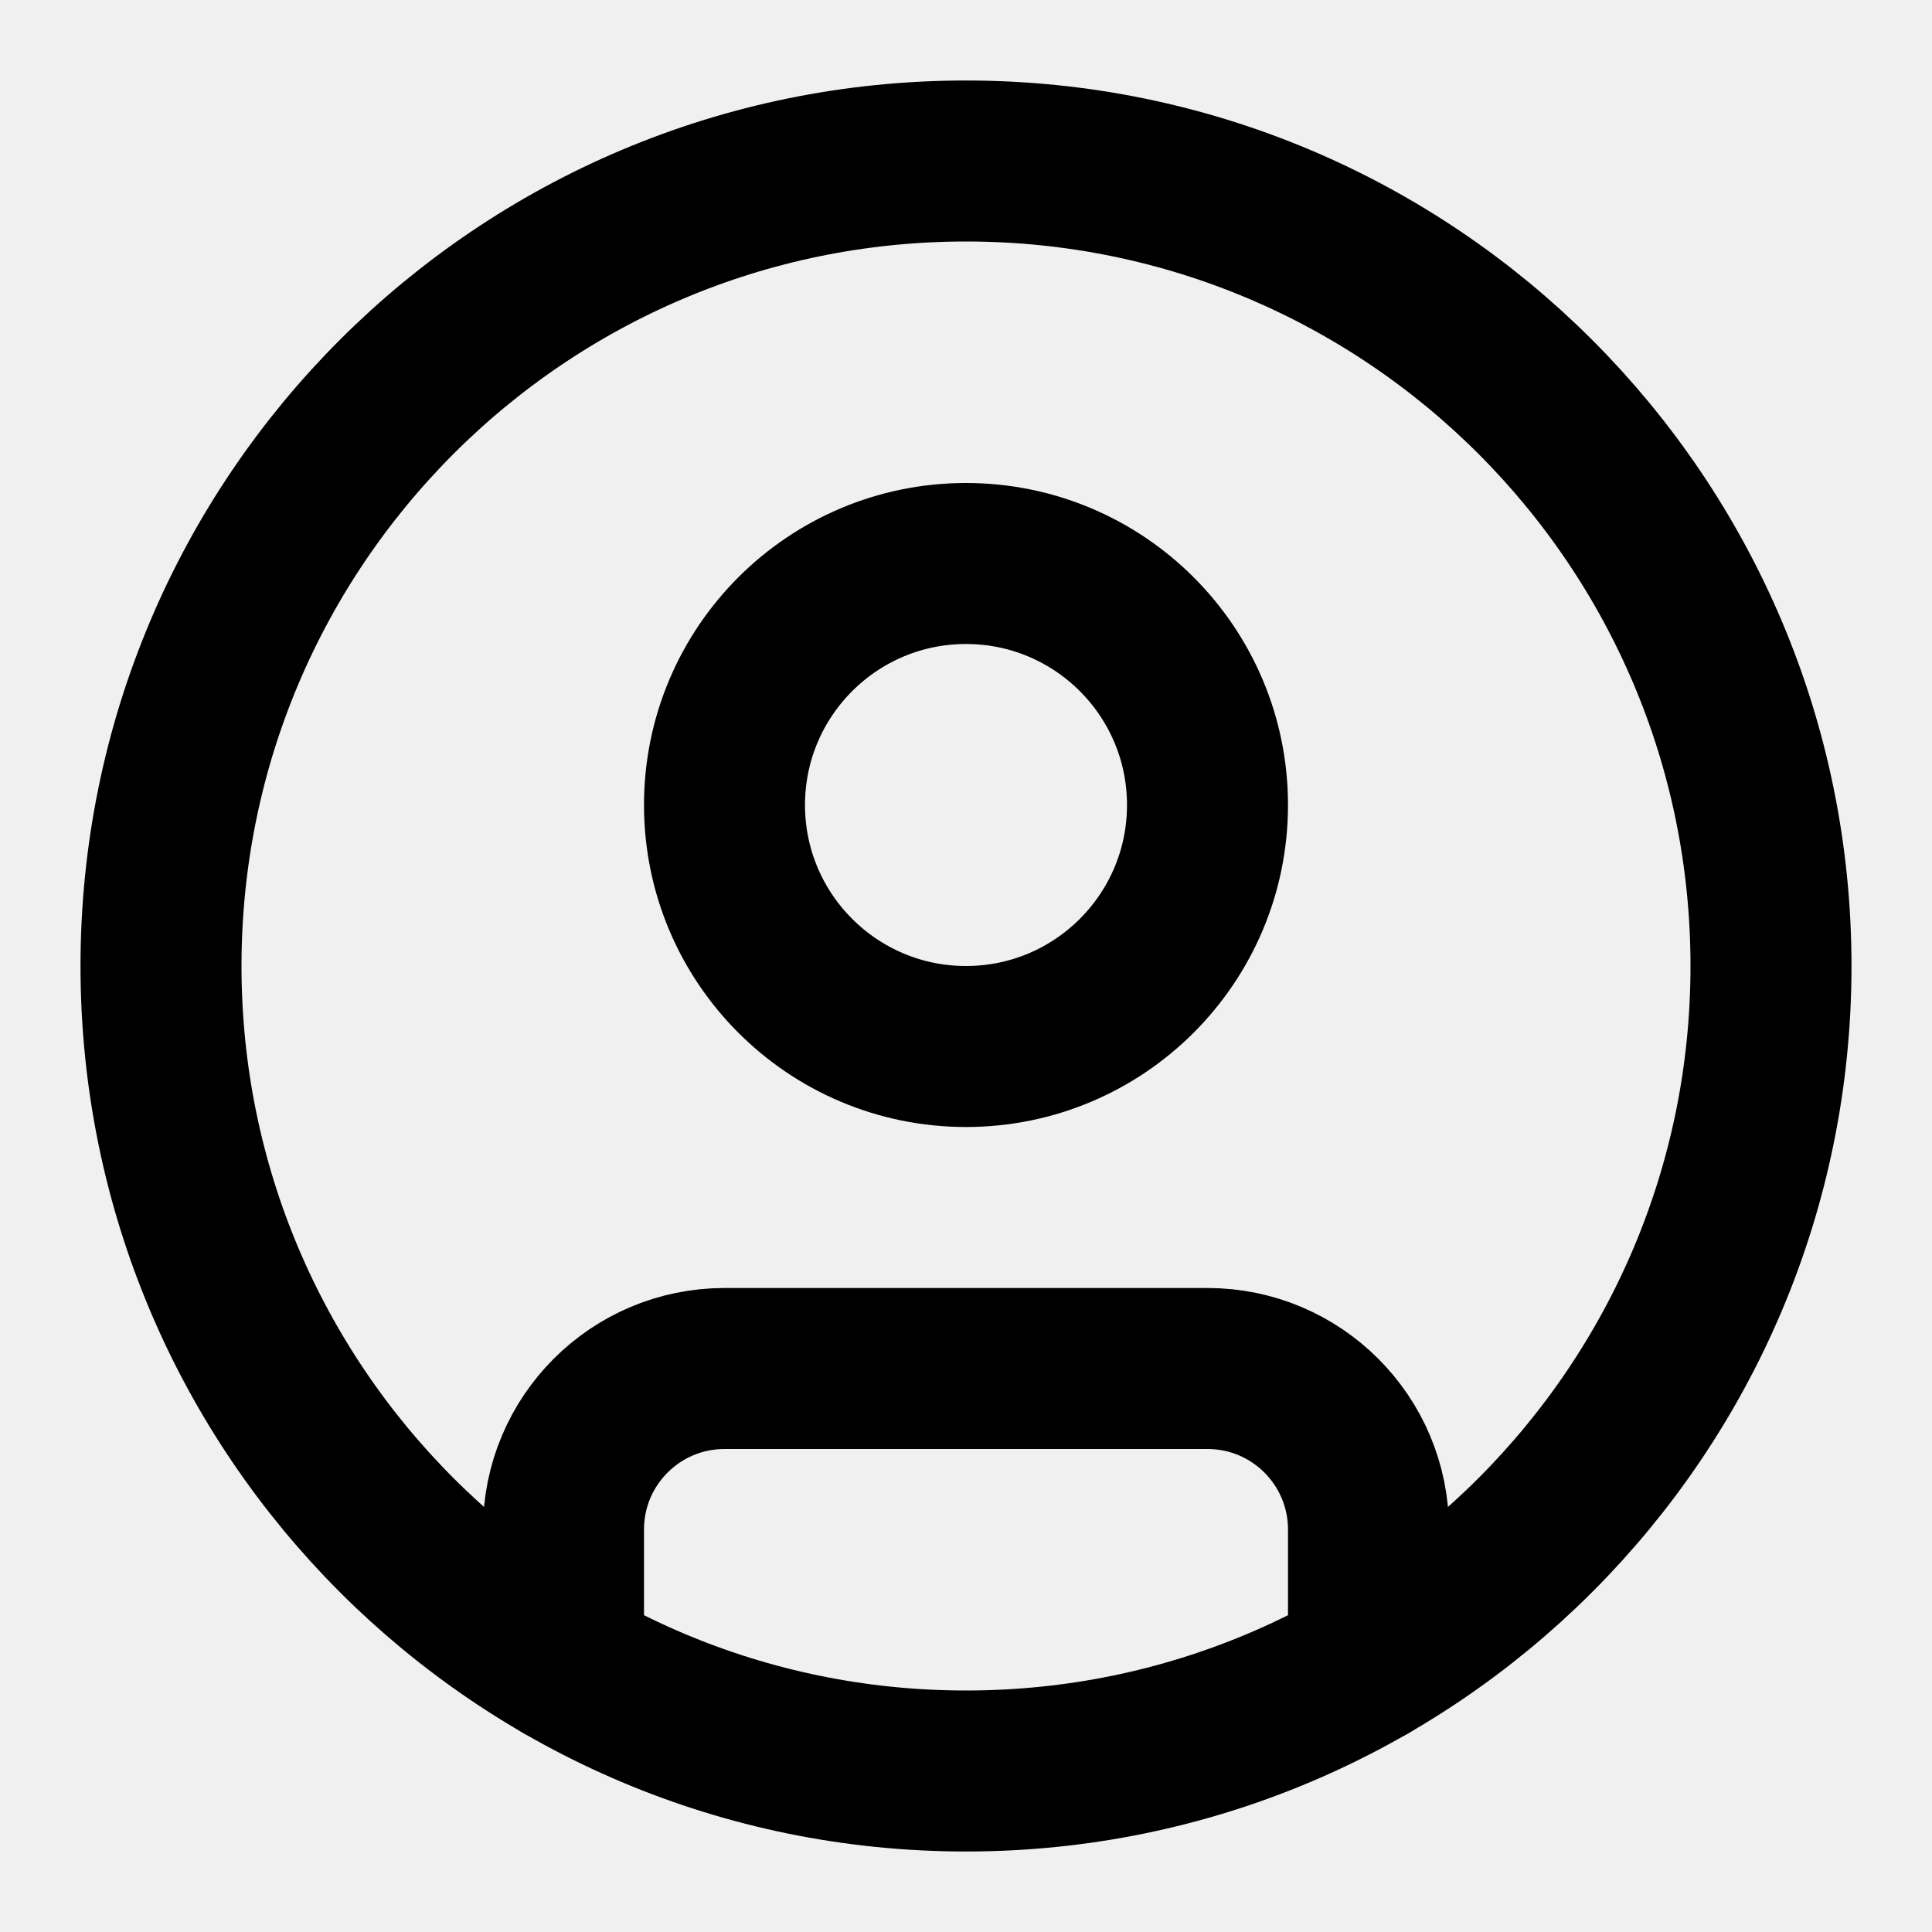
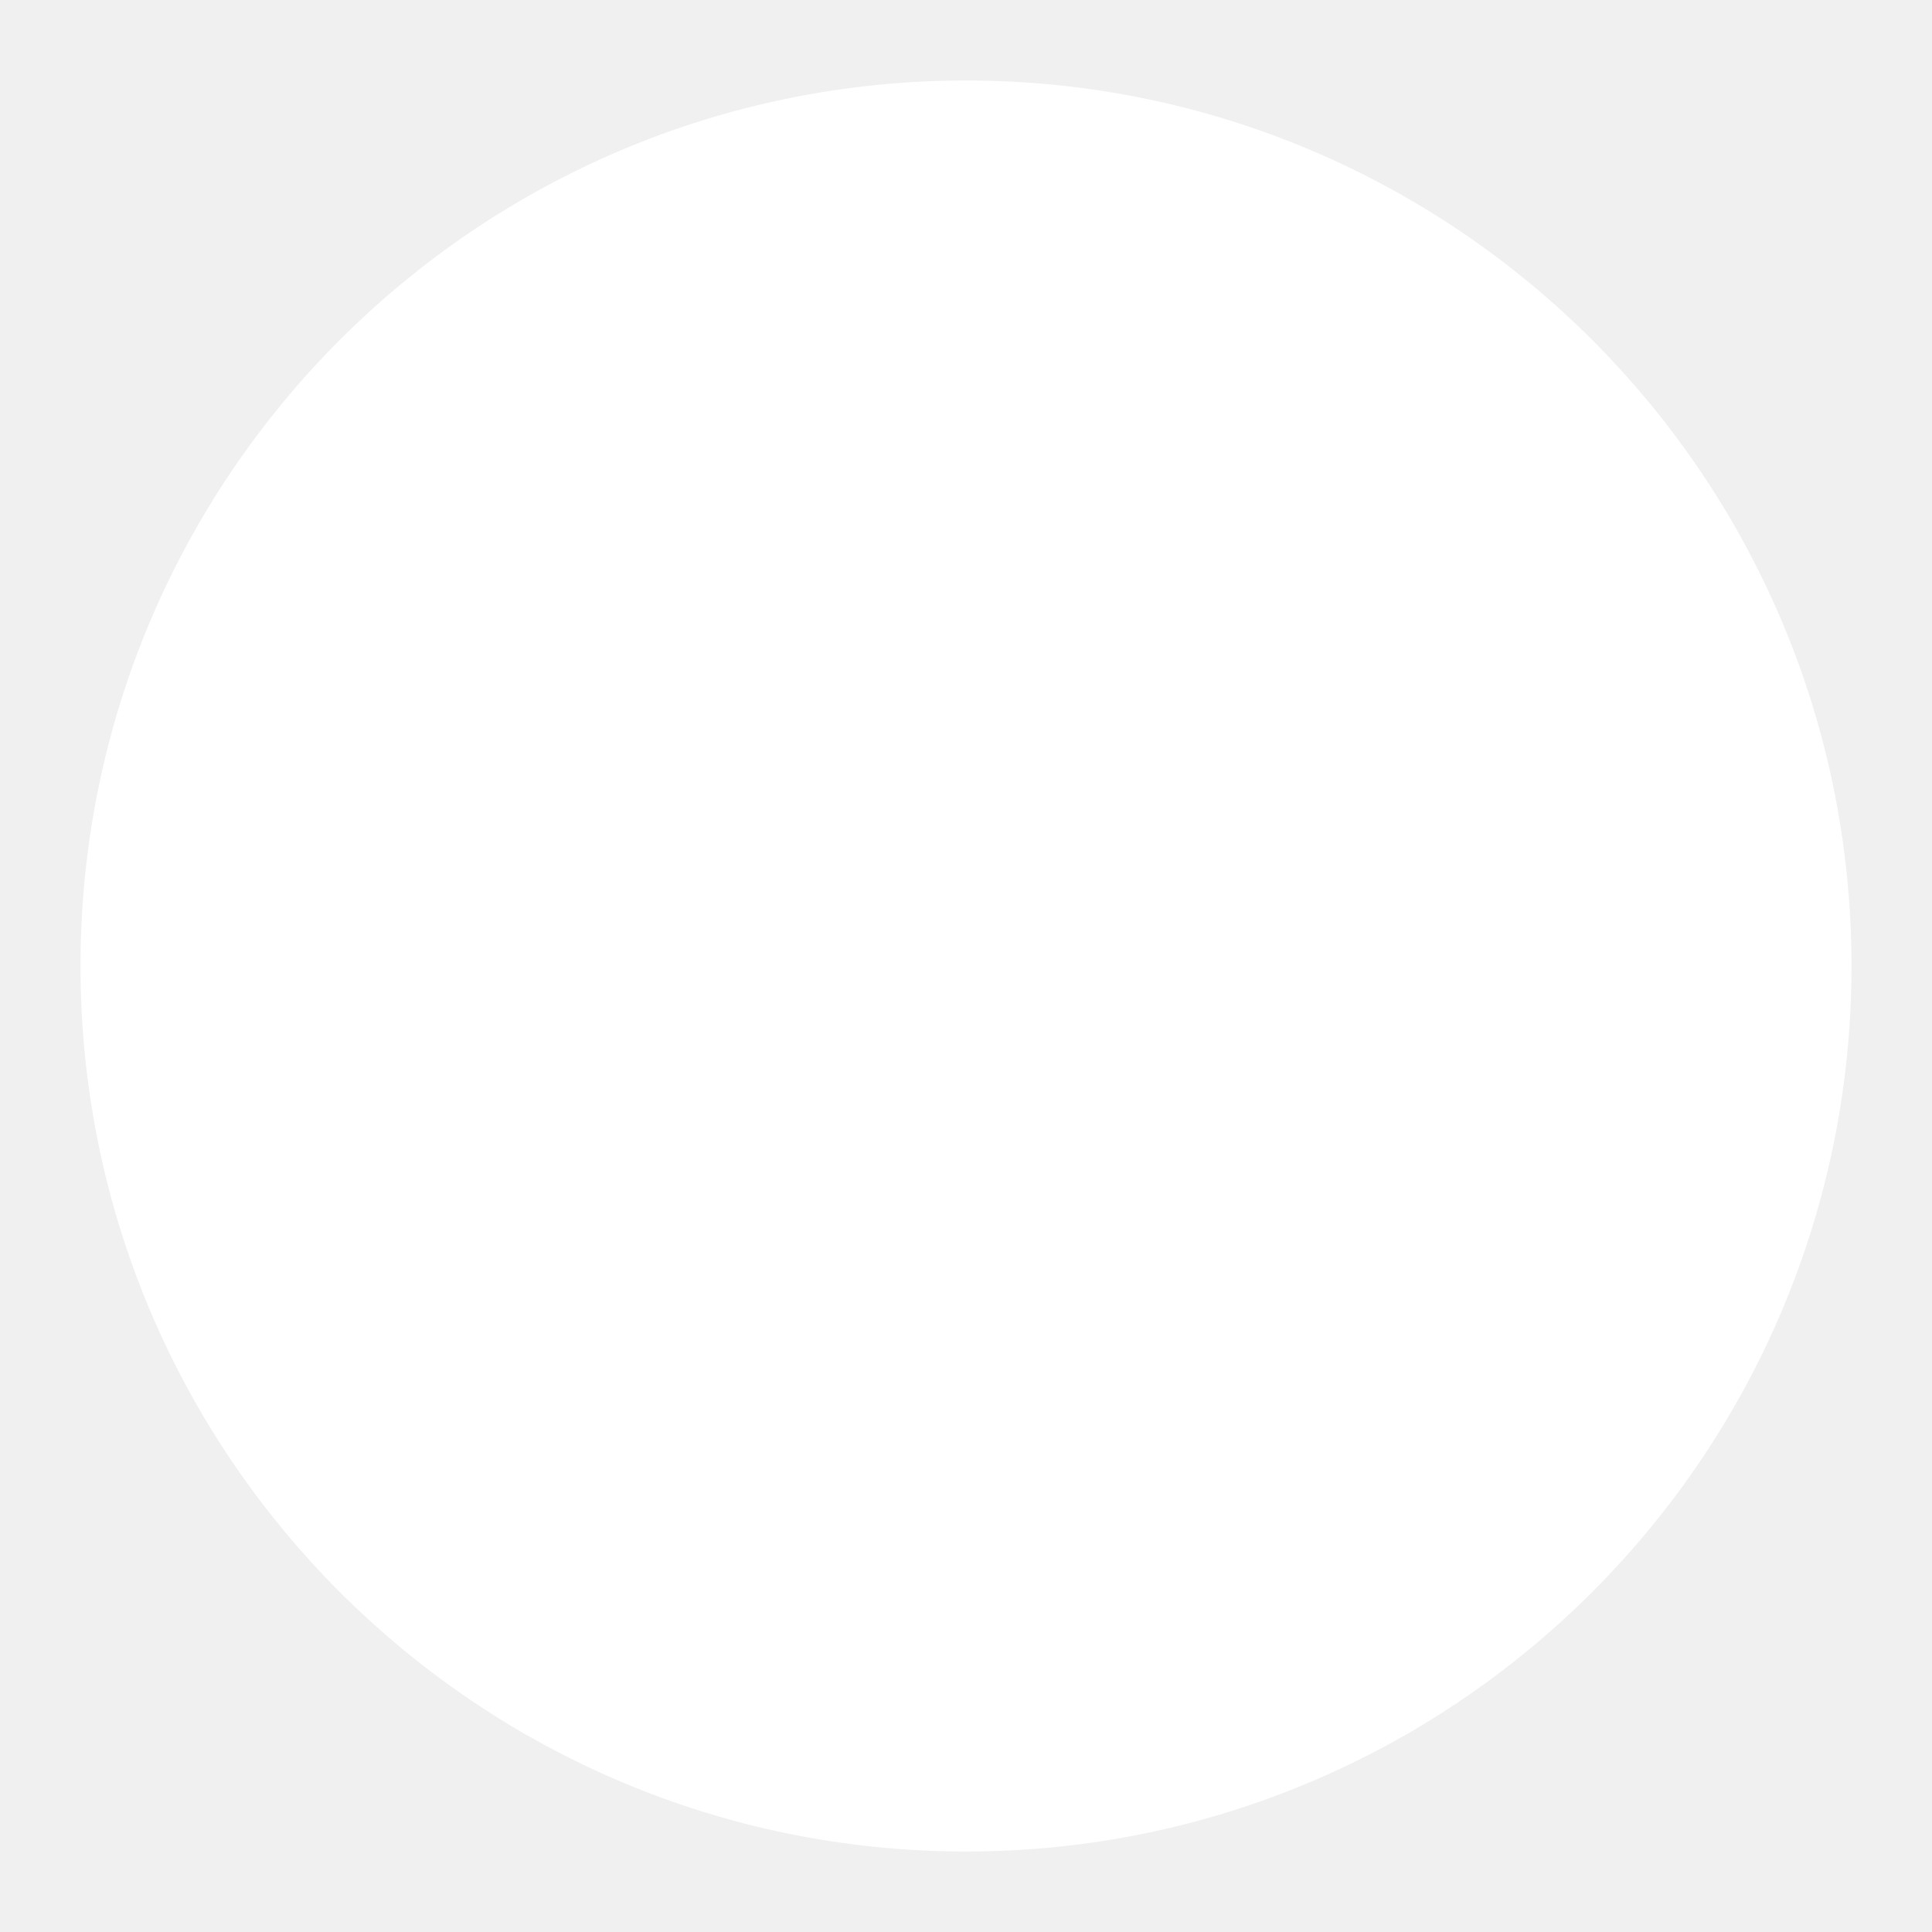
- <svg xmlns="http://www.w3.org/2000/svg" width="24" height="24" viewBox="0 0 24 24" fill="none" stroke="currentColor" stroke-width="2" stroke-linecap="round" stroke-linejoin="round" class="lucide lucide-user-circle">
+ <svg xmlns="http://www.w3.org/2000/svg" width="24" height="24" viewBox="0 0 24 24" fill="#fff" stroke="#fff" stroke-width="2" stroke-linecap="round" stroke-linejoin="round" class="lucide lucide-user-circle">
  <circle cx="12" cy="12" r="10" />
  <circle cx="12" cy="10" r="3" />
  <path d="M7 20.662V19a2 2 0 0 1 2-2h6a2 2 0 0 1 2 2v1.662" />
</svg>
